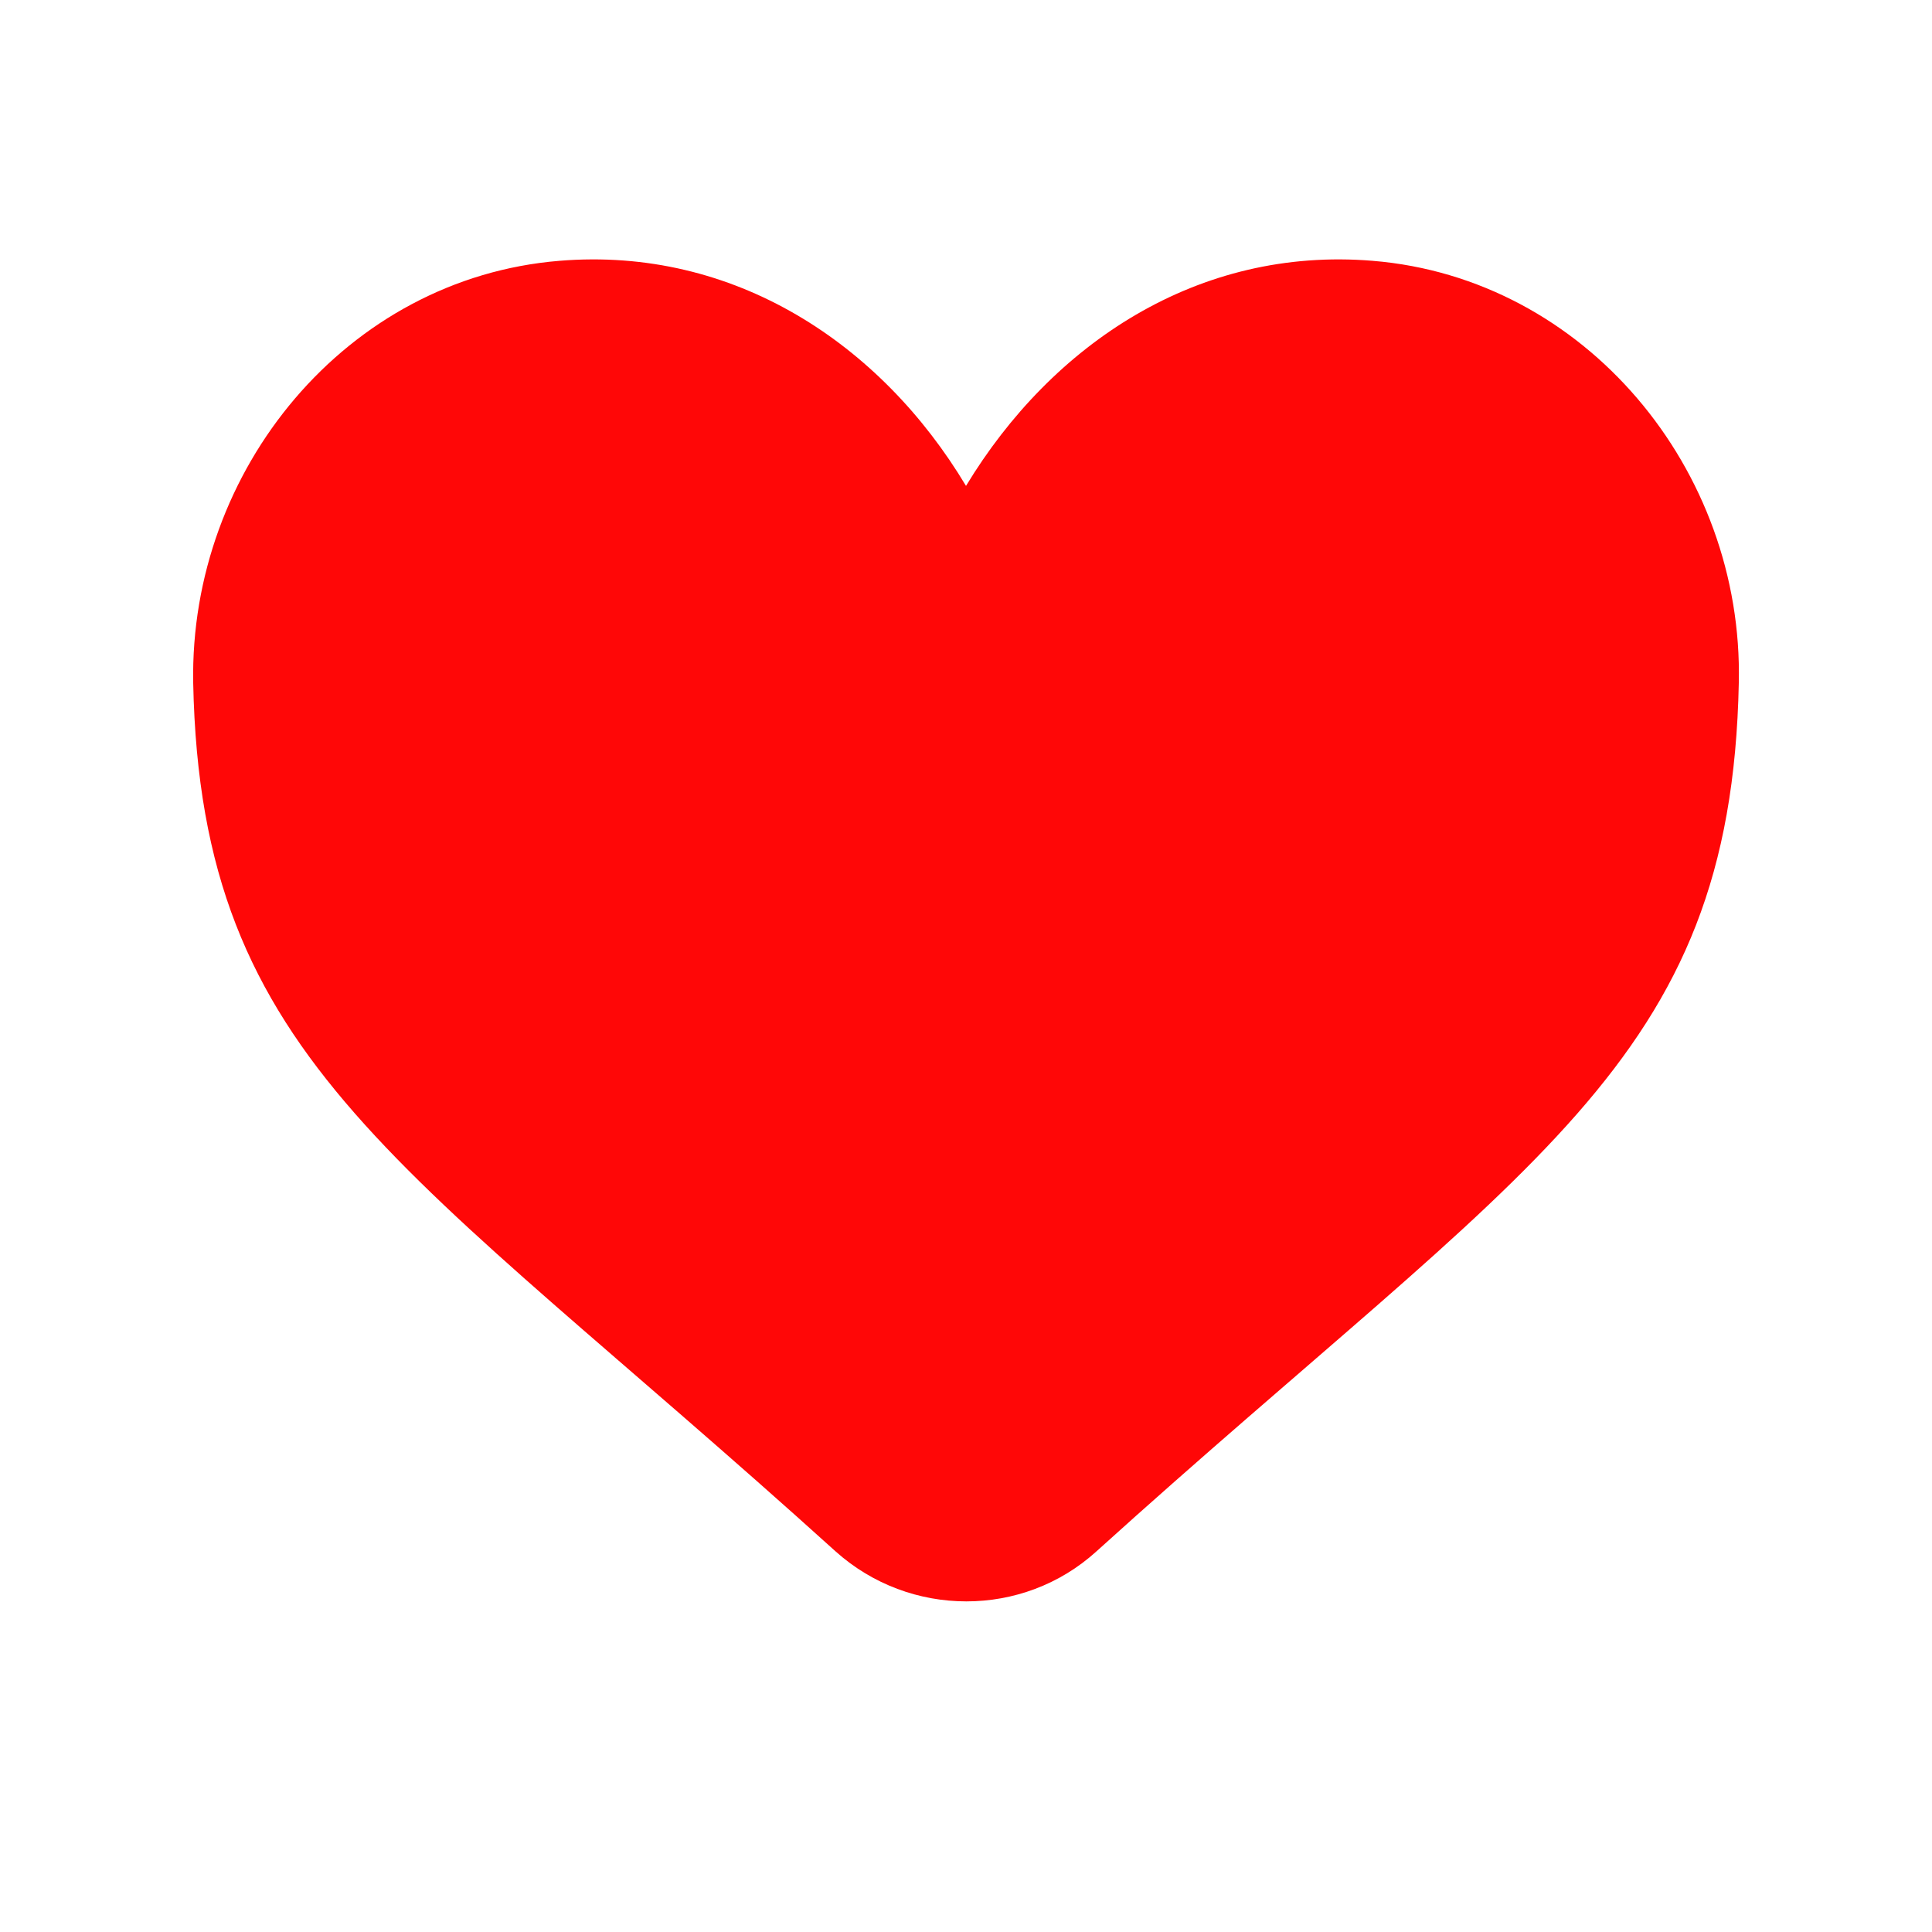
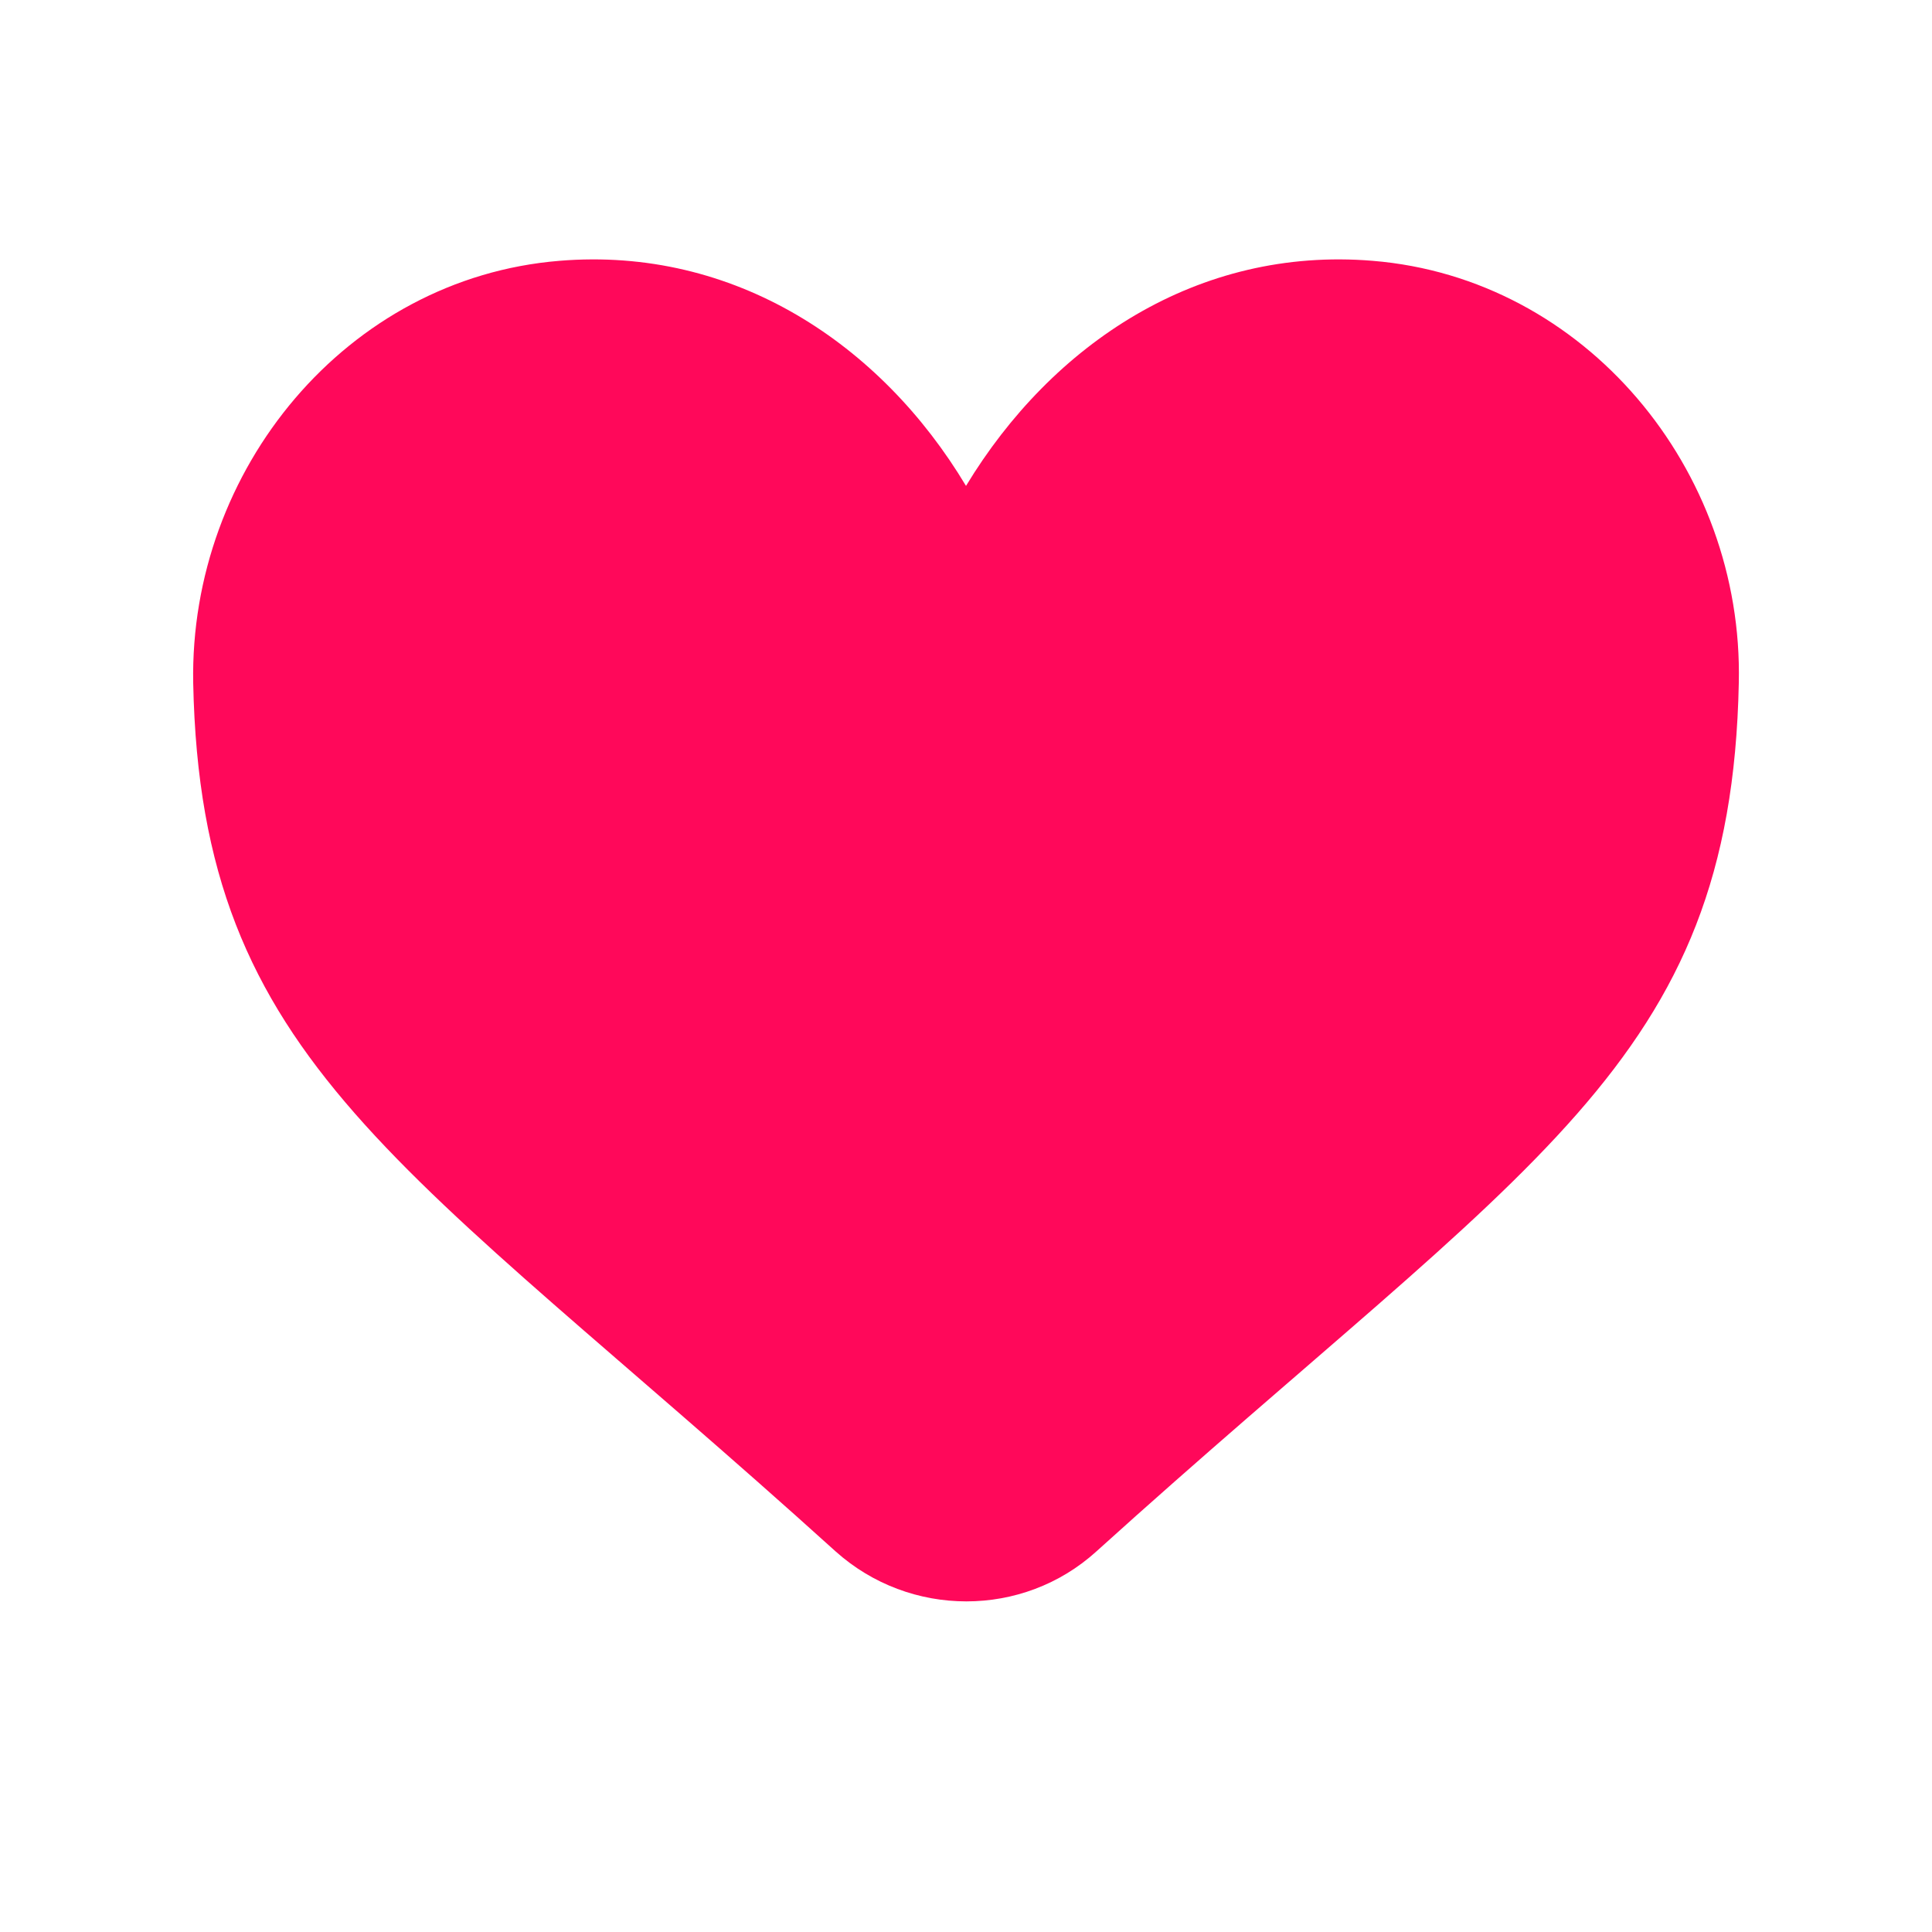
<svg xmlns="http://www.w3.org/2000/svg" id="_레이어_1" data-name="레이어 1" viewBox="0 0 20 20">
  <defs>
    <style>
      .cls-1 {
-         fill: #ff0707;
+         fill: #ff085a;
        stroke-width: 0px;
      }
    </style>
  </defs>
  <path id="path4" class="cls-1" d="M10,5.03c-.88-1.47-2.4-2.48-4.21-2.33-2.2.18-3.83,2.16-3.79,4.37.08,3.95,2.16,4.93,6.65,8.99.77.69,1.94.69,2.7,0,4.48-4.05,6.57-5.03,6.65-8.99.05-2.21-1.59-4.19-3.79-4.37-1.81-.15-3.32.86-4.21,2.33Z" />
</svg>
